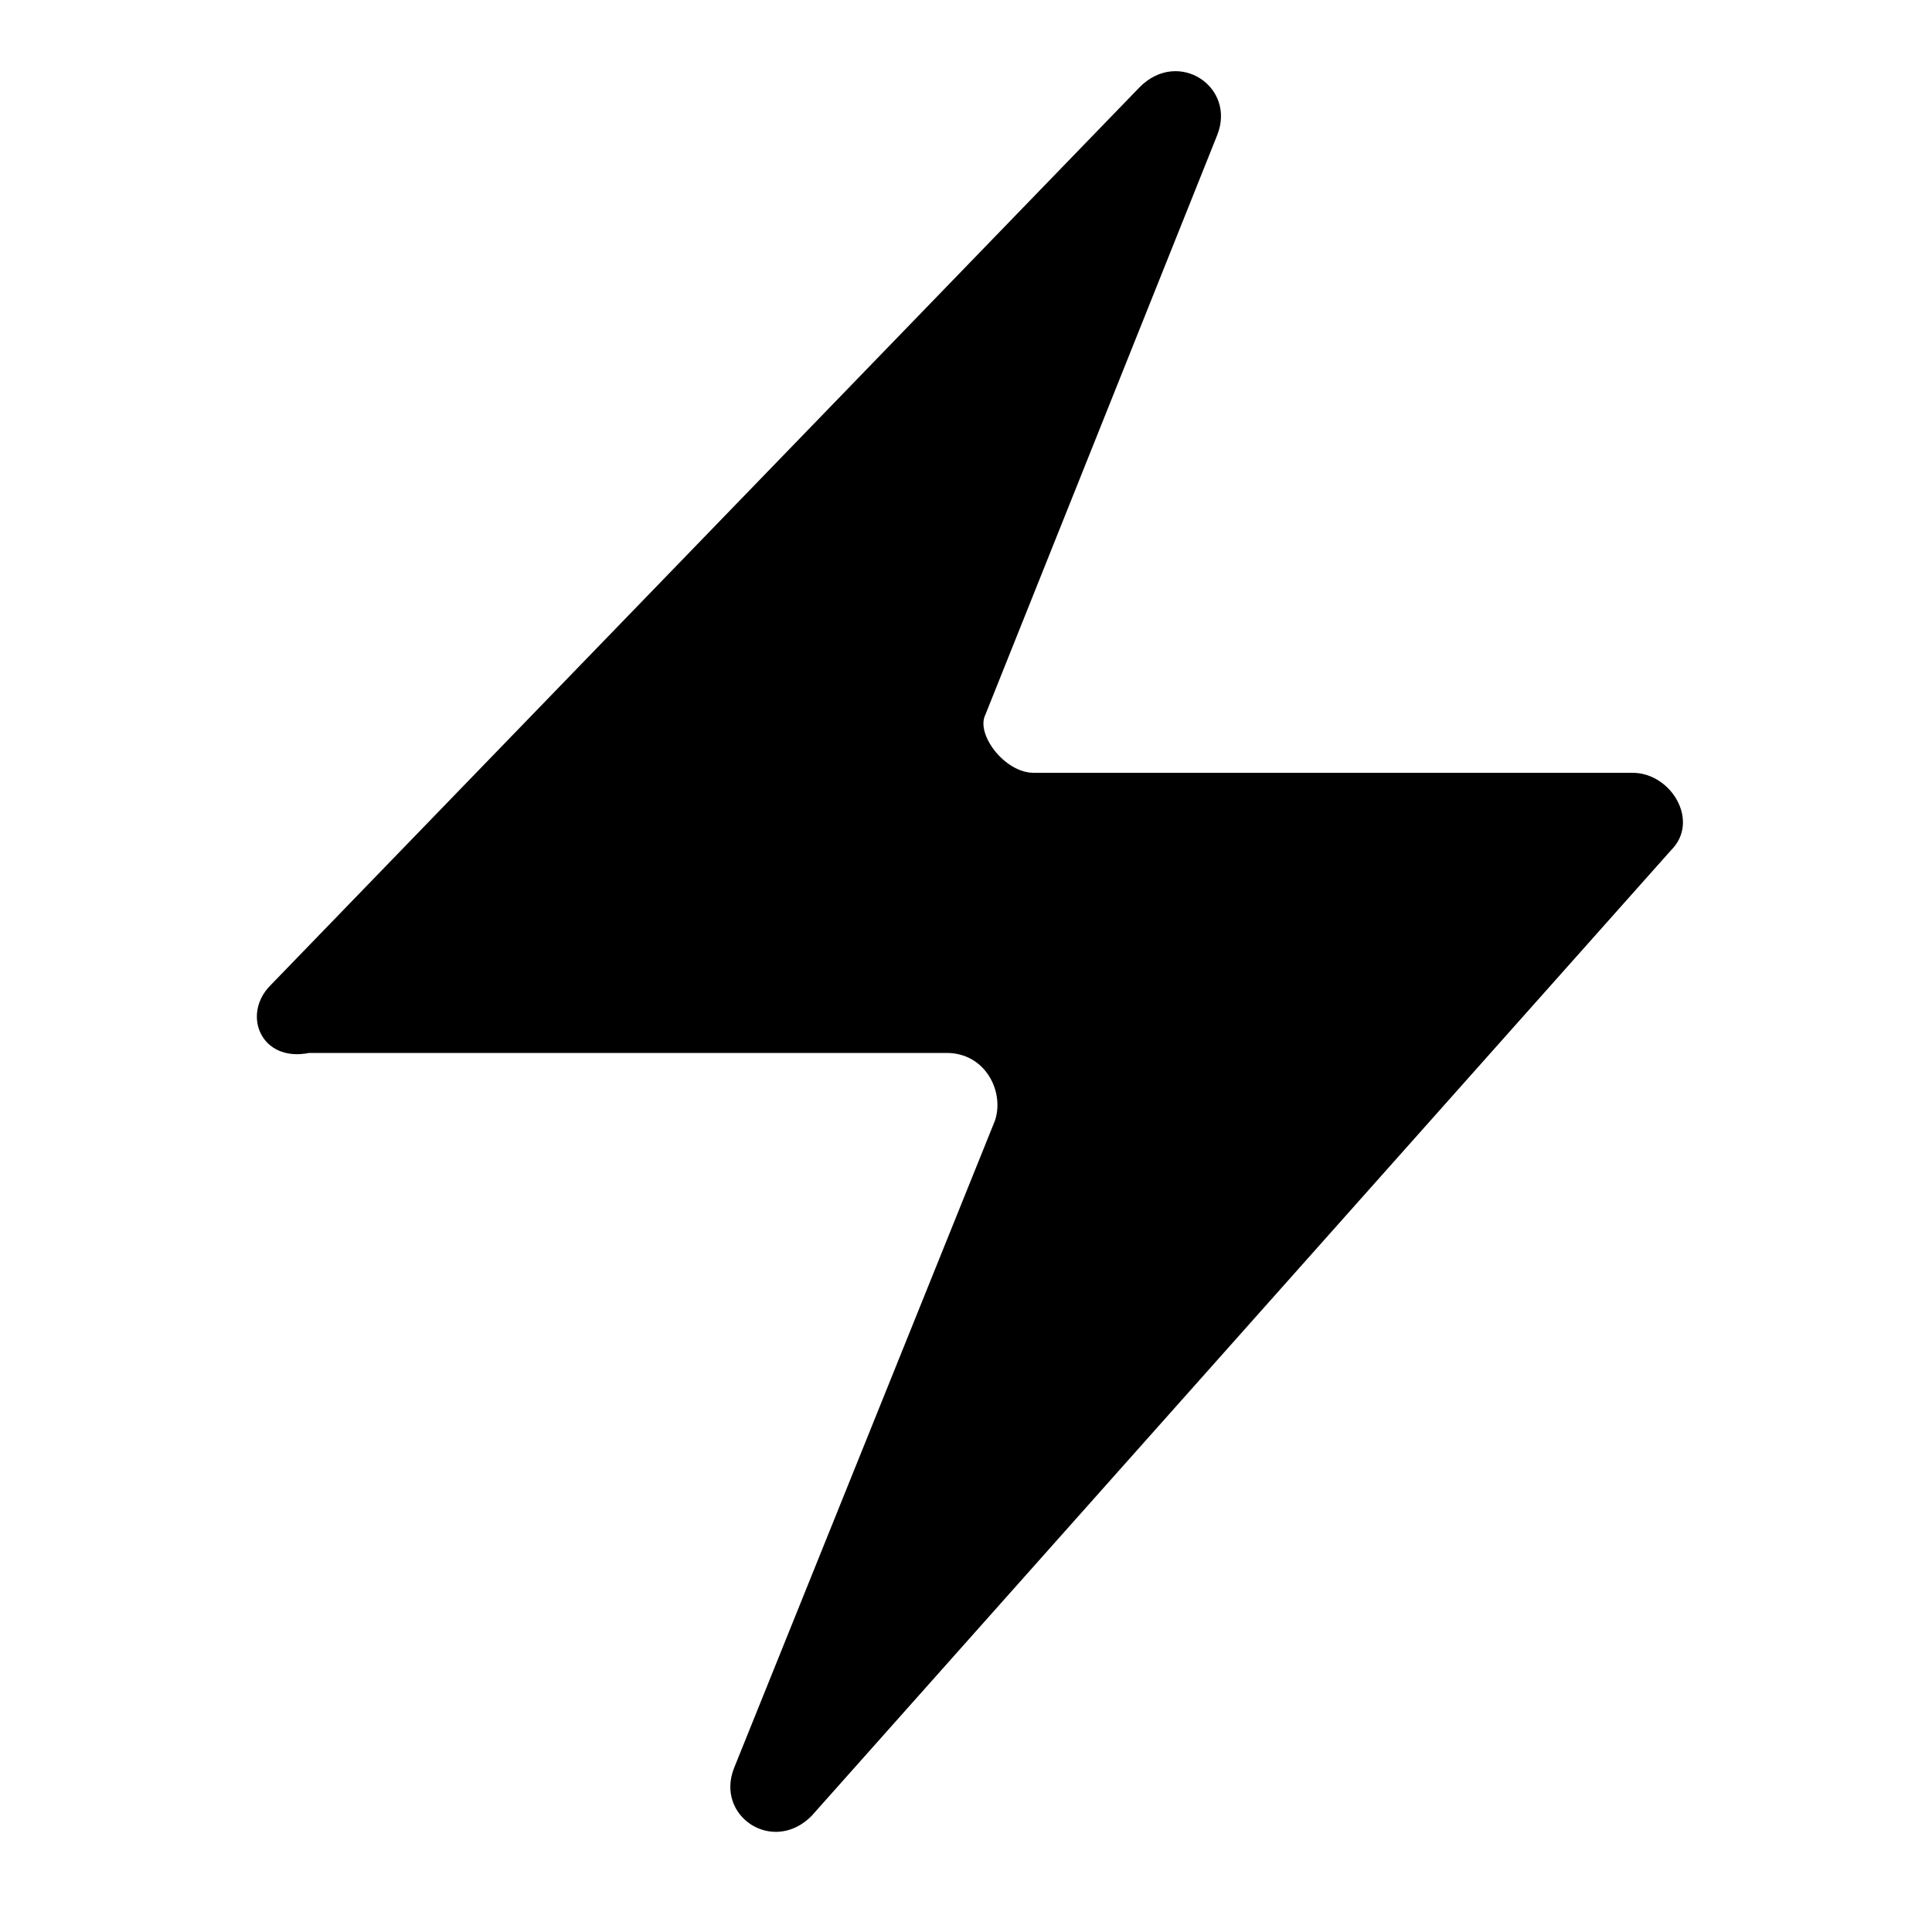
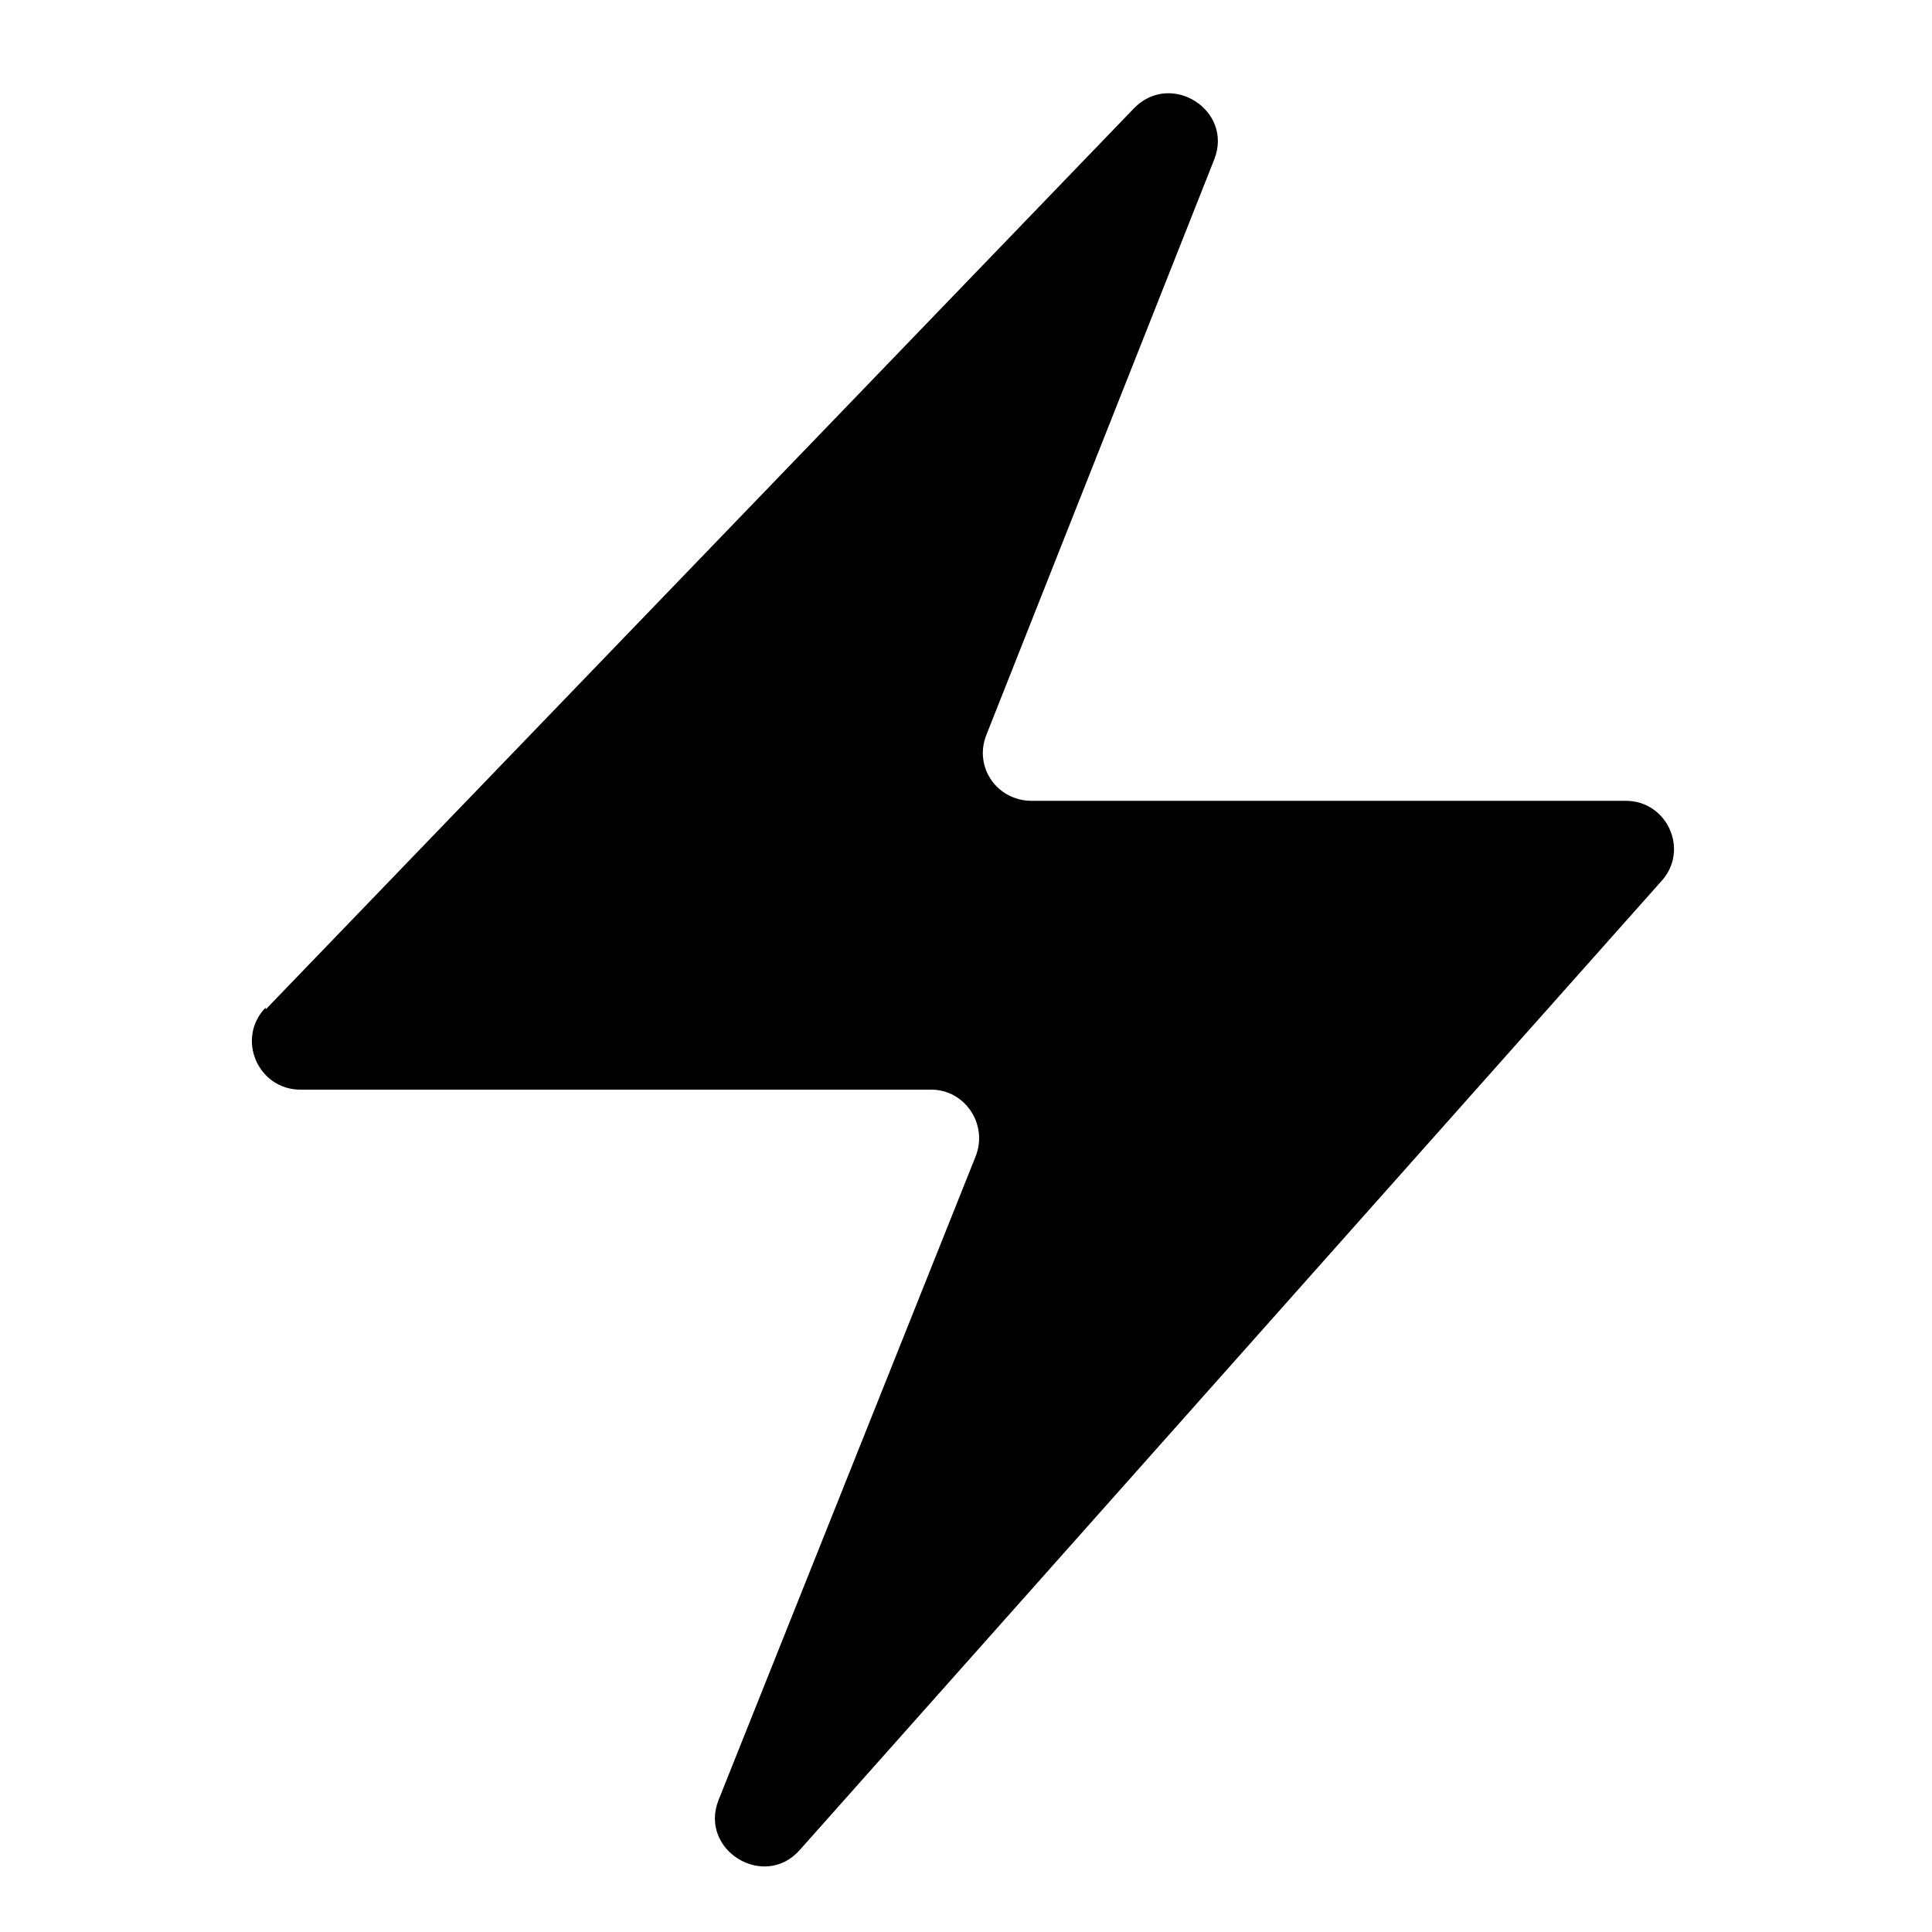
- <svg xmlns="http://www.w3.org/2000/svg" id="Layer_1" x="0" y="0" version="1.1" viewBox="0 0 20 20" style="enable-background:new 0 0 20 20" xml:space="preserve">
-   <path d="M2.8,10.2l9-9.3c0.4-0.4,1,0,0.8,0.5l-2.4,6C10.1,7.6,10.4,8,10.7,8h6.2c0.4,0,0.7,0.5,0.4,0.8l-8.9,10 c-0.4,0.4-1,0-0.8-0.5l2.7-6.7c0.1-0.3-0.1-0.7-0.5-0.7H3.2C2.7,11,2.5,10.5,2.8,10.2z" />
+ <svg xmlns="http://www.w3.org/2000/svg" id="Layer_1" data-name="Layer 1" version="1.1" viewBox="0 0 20 20">
+   <path d="M2.75,10.45L11.74,1.12c.38-.39,1.03.02.83.53l-2.36,5.96c-.13.33.11.68.47.68h6.15c.43,0,.66.51.37.83l-8.92,10.03c-.37.42-1.05,0-.84-.52l2.66-6.66c.13-.33-.11-.69-.46-.69H3.11c-.44,0-.67-.53-.36-.85Z" />
</svg>
